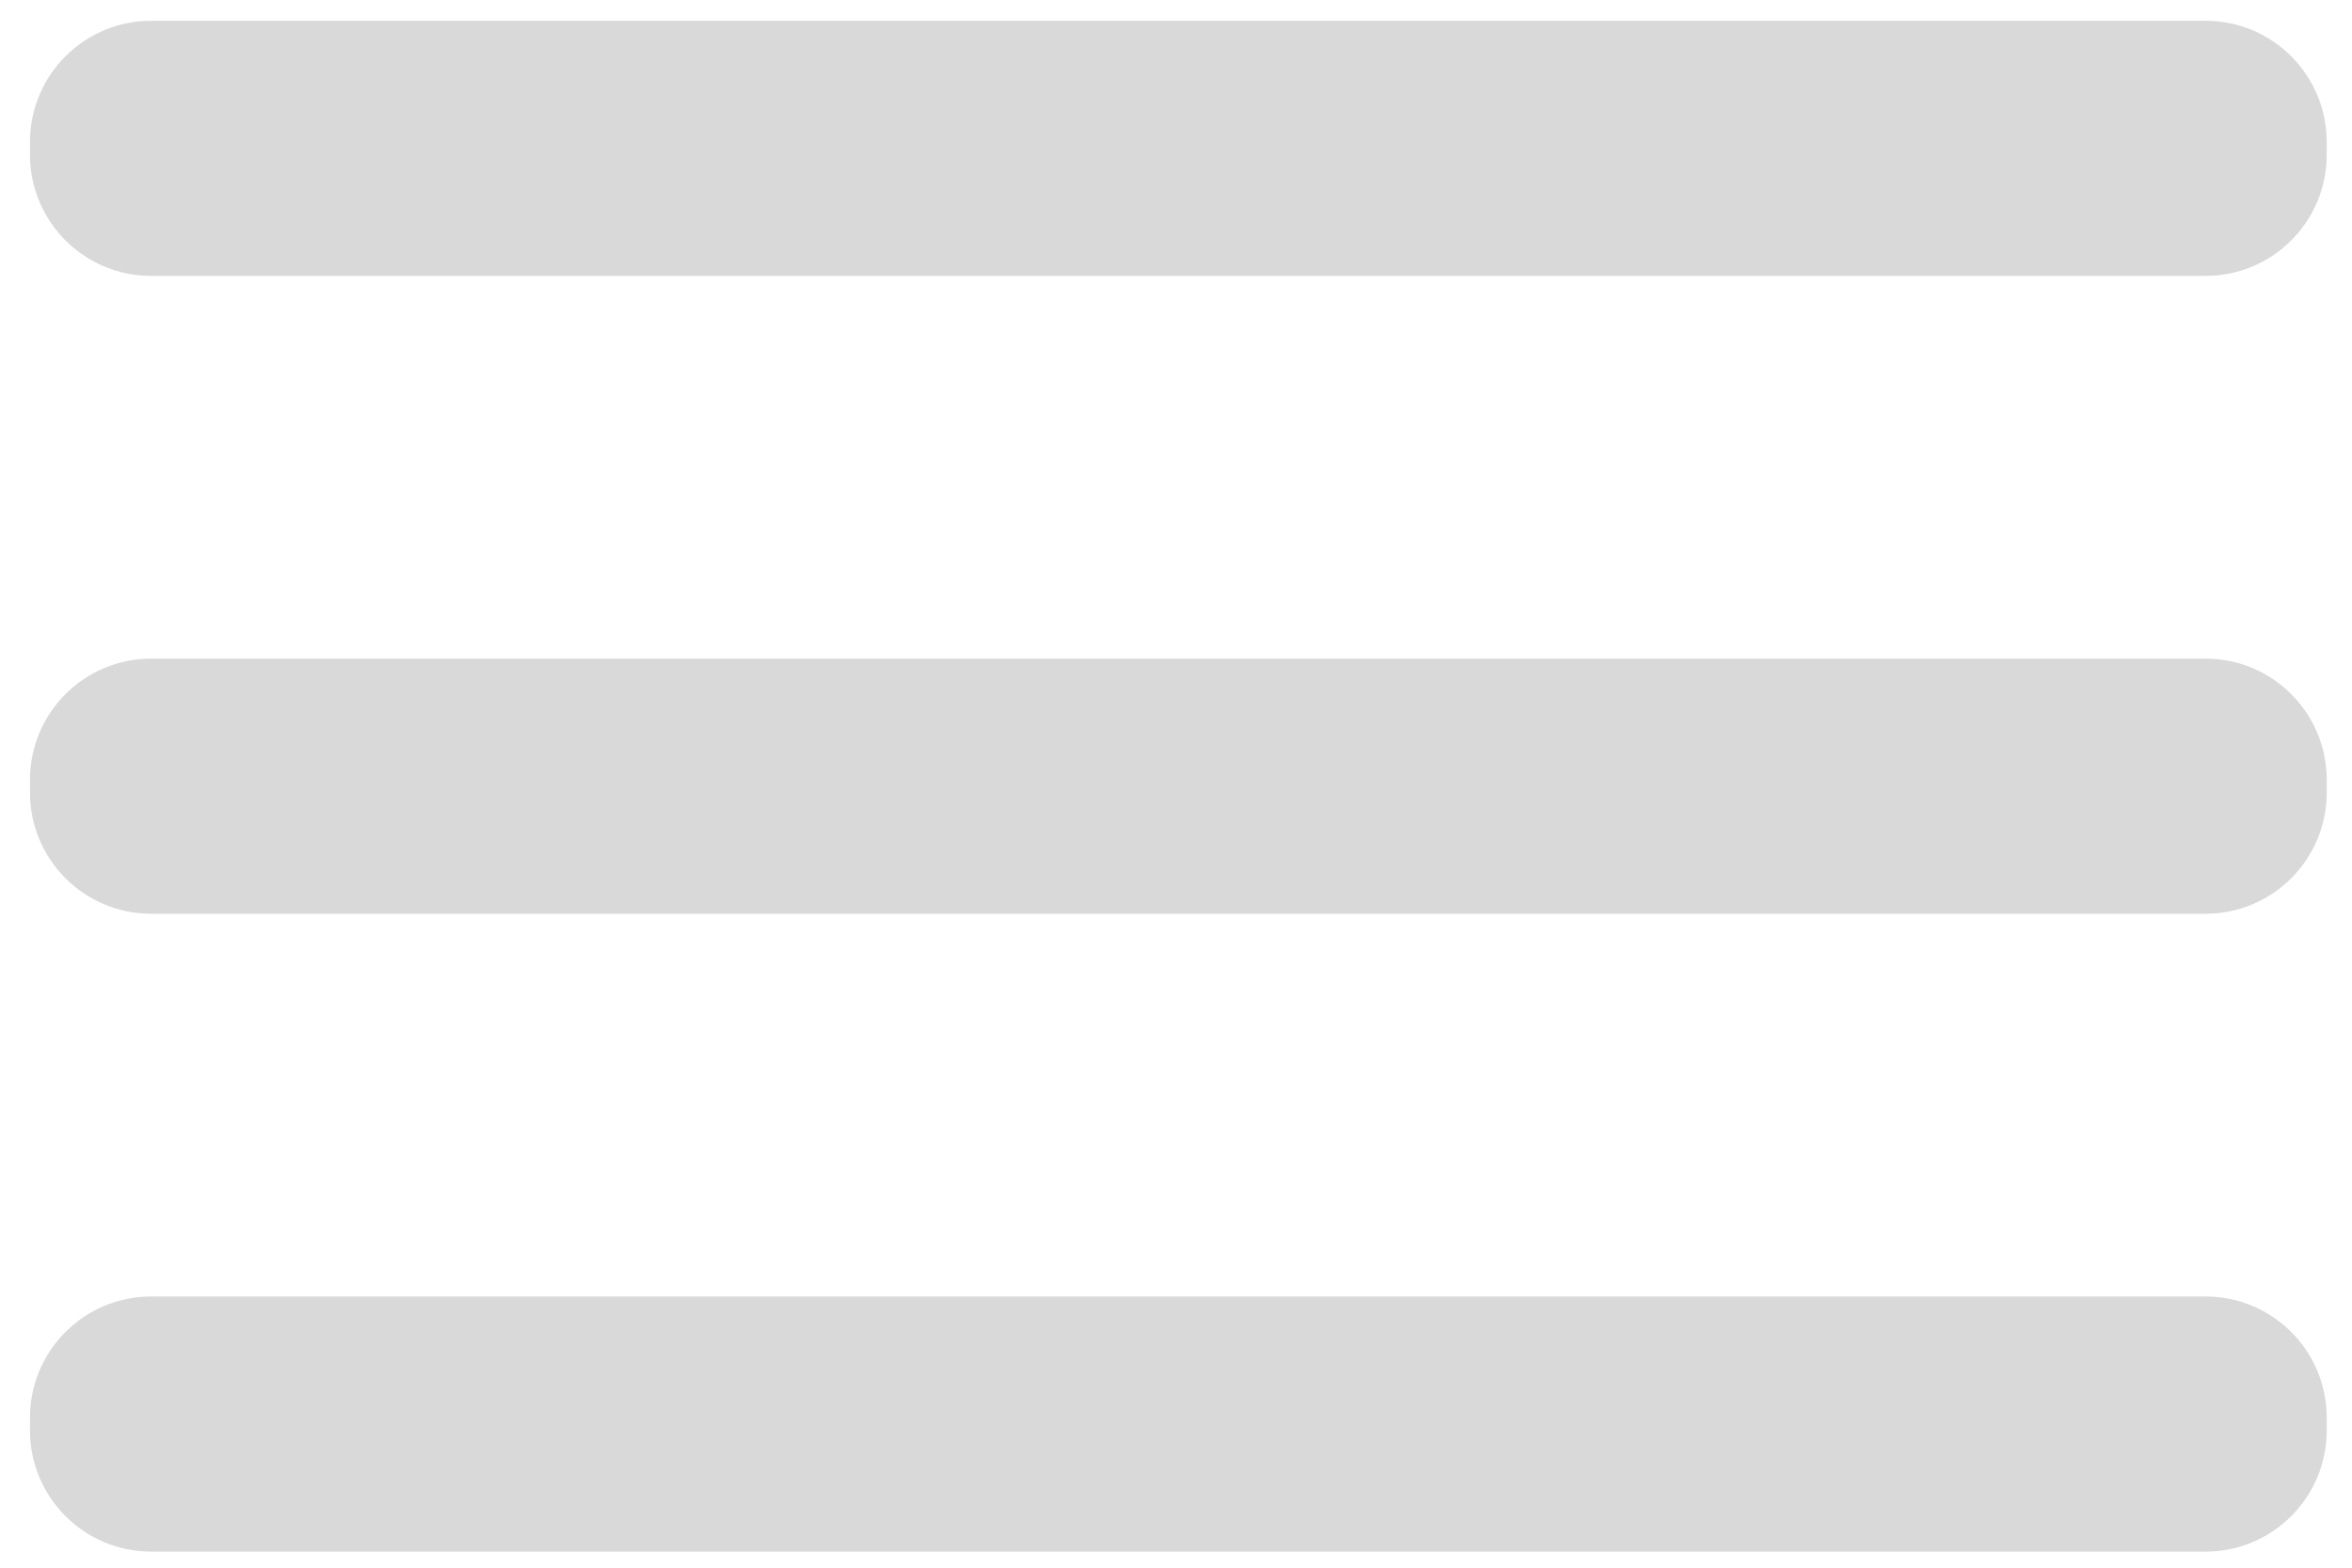
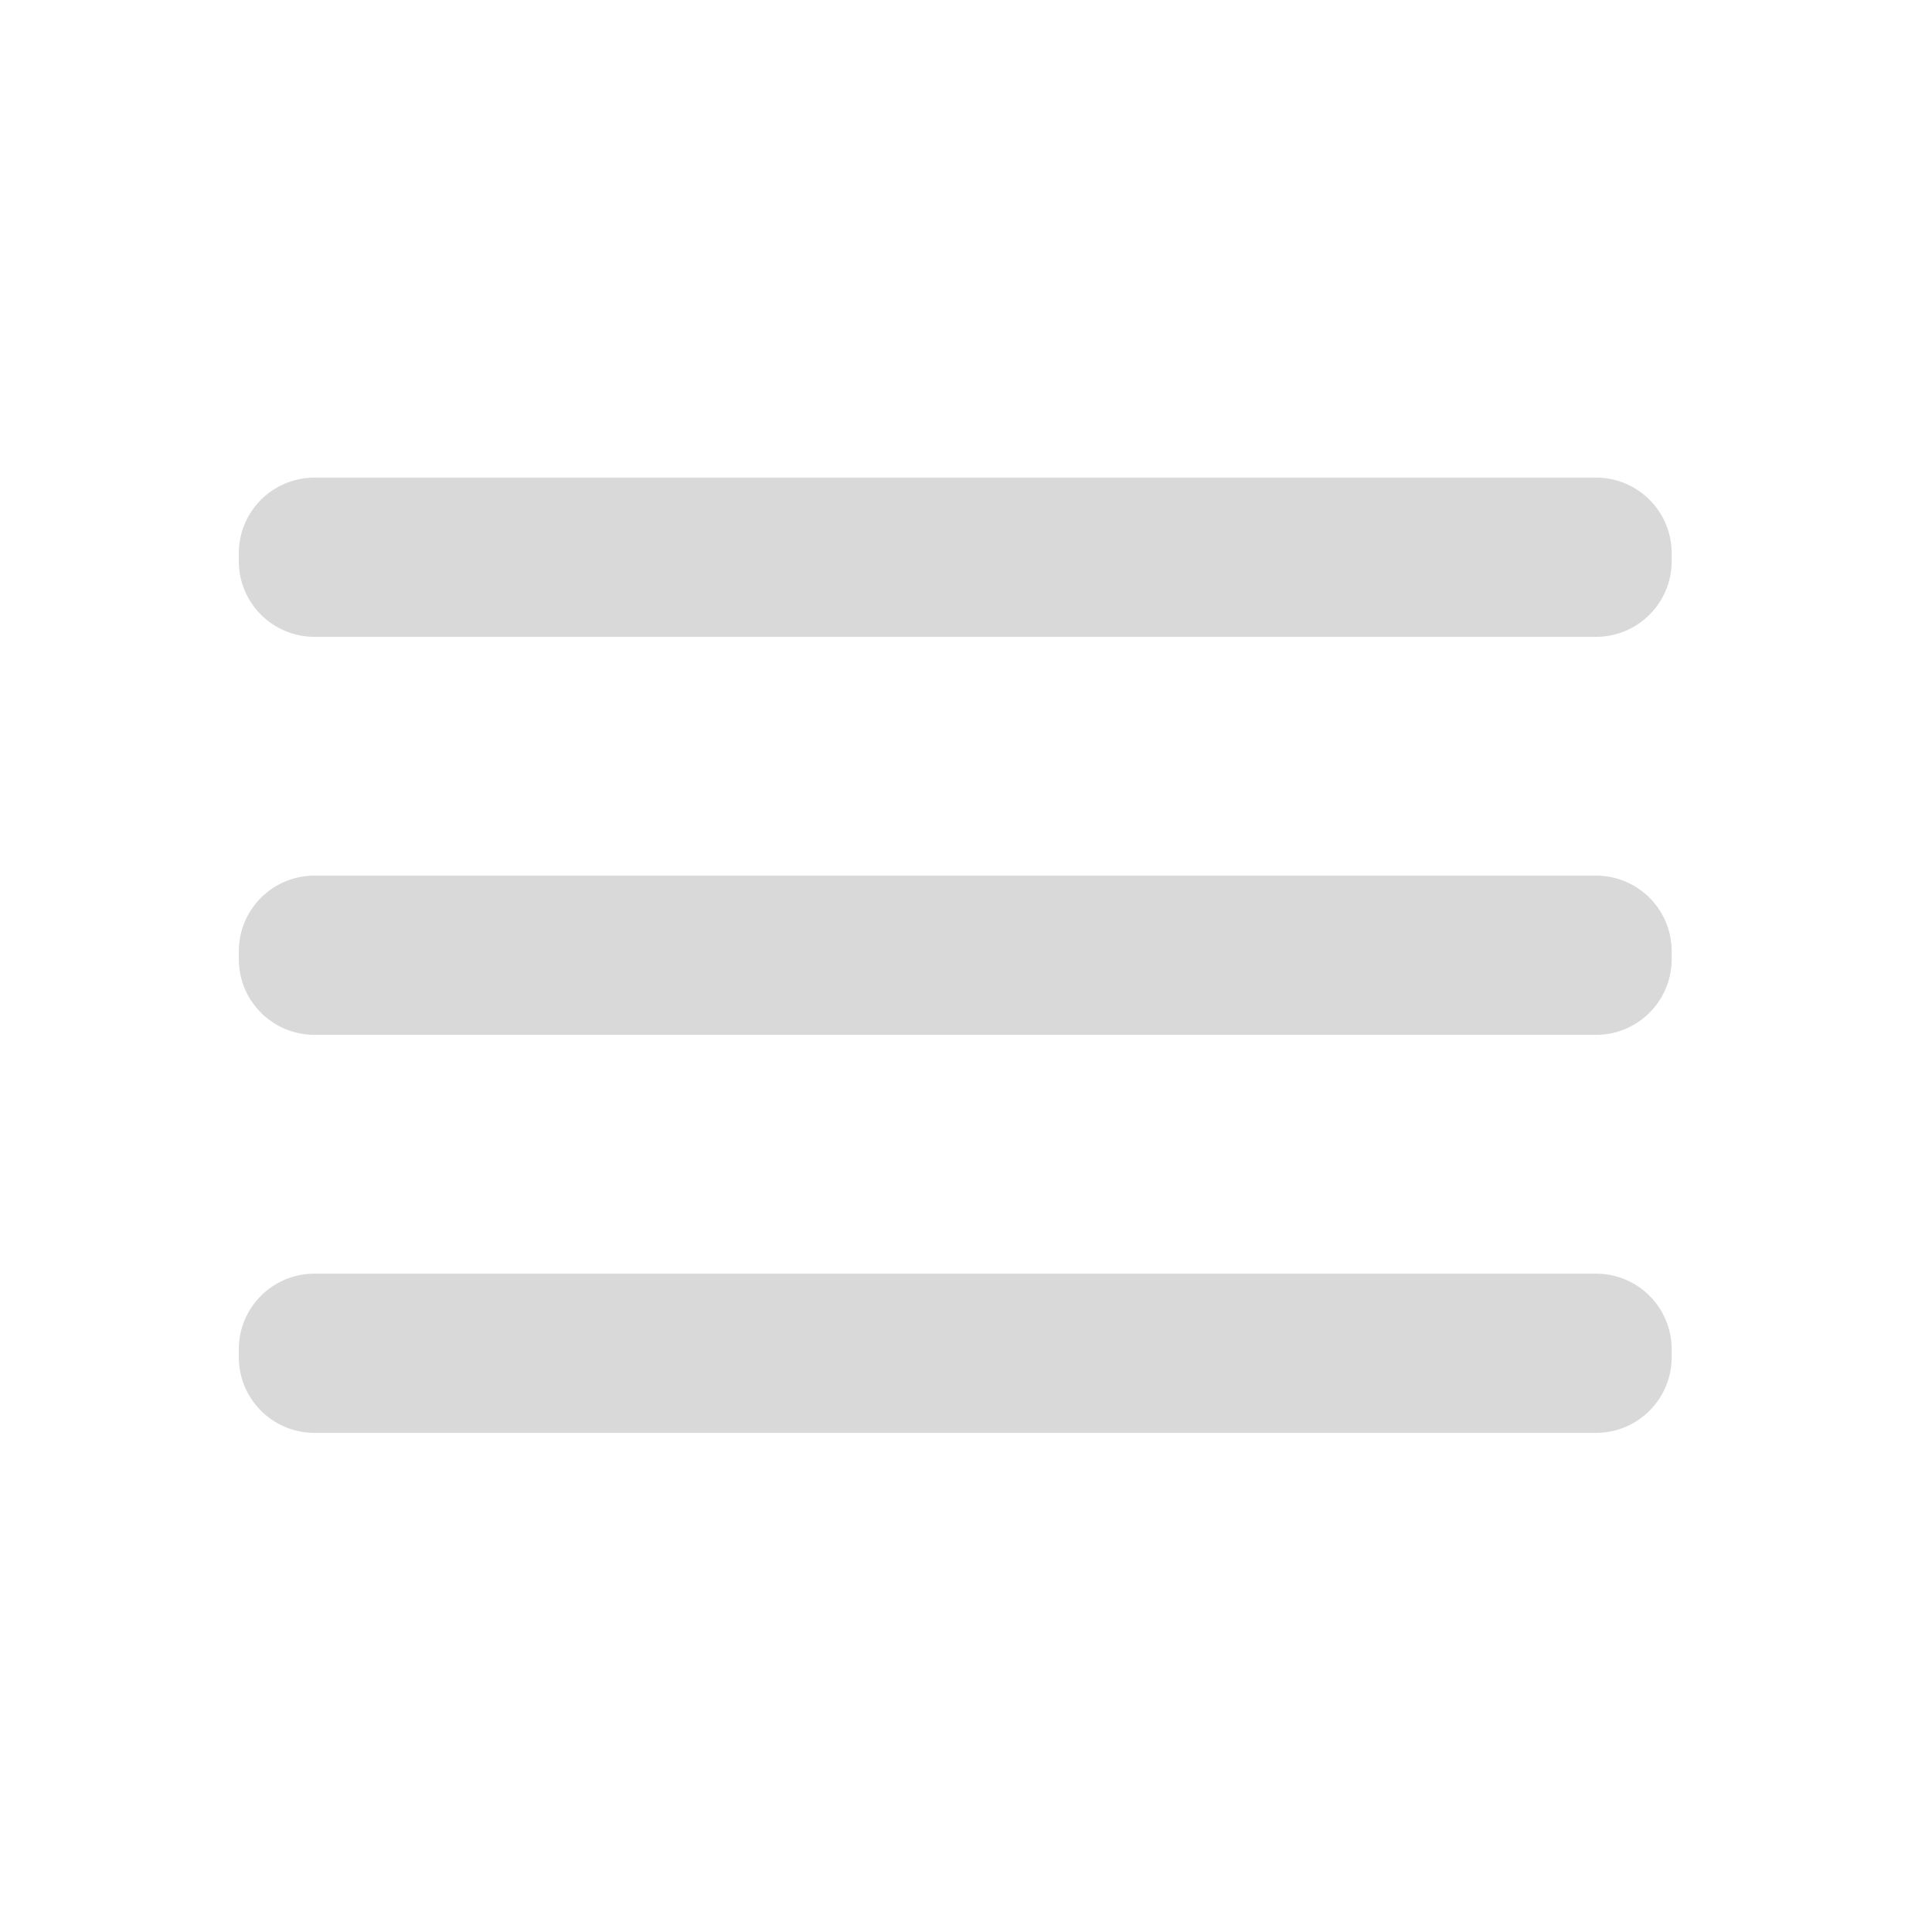
- <svg xmlns="http://www.w3.org/2000/svg" width="60" height="40" viewBox="0 0 60 40" fill="none">
-   <path d="M56.263 16.805H3.857C2.149 16.805 0.765 18.189 0.765 19.897V20.223C0.765 21.93 2.149 23.315 3.857 23.315H56.263C57.971 23.315 59.355 21.93 59.355 20.223V19.897C59.355 18.189 57.971 16.805 56.263 16.805Z" fill="#D9D9D9" />
-   <path d="M56.263 33.08H3.857C2.149 33.08 0.765 34.465 0.765 36.172V36.498C0.765 38.206 2.149 39.59 3.857 39.59H56.263C57.971 39.59 59.355 38.206 59.355 36.498V36.172C59.355 34.465 57.971 33.08 56.263 33.08Z" fill="#D9D9D9" />
-   <path d="M56.263 0.53H3.857C2.149 0.53 0.765 1.914 0.765 3.622V3.948C0.765 5.656 2.149 7.04 3.857 7.04H56.263C57.971 7.04 59.355 5.656 59.355 3.948V3.622C59.355 1.914 57.971 0.53 56.263 0.53Z" fill="#D9D9D9" />
+ <svg xmlns="http://www.w3.org/2000/svg" width="79" height="79" viewBox="0 0 79 79" fill="none">
+   <path d="M65.263 35.805H12.857C11.149 35.805 9.765 37.189 9.765 38.897V39.223C9.765 40.931 11.149 42.315 12.857 42.315H65.263C66.971 42.315 68.355 40.931 68.355 39.223V38.897C68.355 37.189 66.971 35.805 65.263 35.805Z" fill="#D9D9D9" />
+   <path d="M65.263 52.08H12.857C11.149 52.08 9.765 53.465 9.765 55.172V55.498C9.765 57.206 11.149 58.59 12.857 58.59H65.263C66.971 58.59 68.355 57.206 68.355 55.498V55.172C68.355 53.465 66.971 52.08 65.263 52.08Z" fill="#D9D9D9" />
+   <path d="M65.263 19.53H12.857C11.149 19.53 9.765 20.914 9.765 22.622V22.948C9.765 24.656 11.149 26.04 12.857 26.04H65.263C66.971 26.04 68.355 24.656 68.355 22.948V22.622C68.355 20.914 66.971 19.53 65.263 19.53Z" fill="#D9D9D9" />
</svg>
